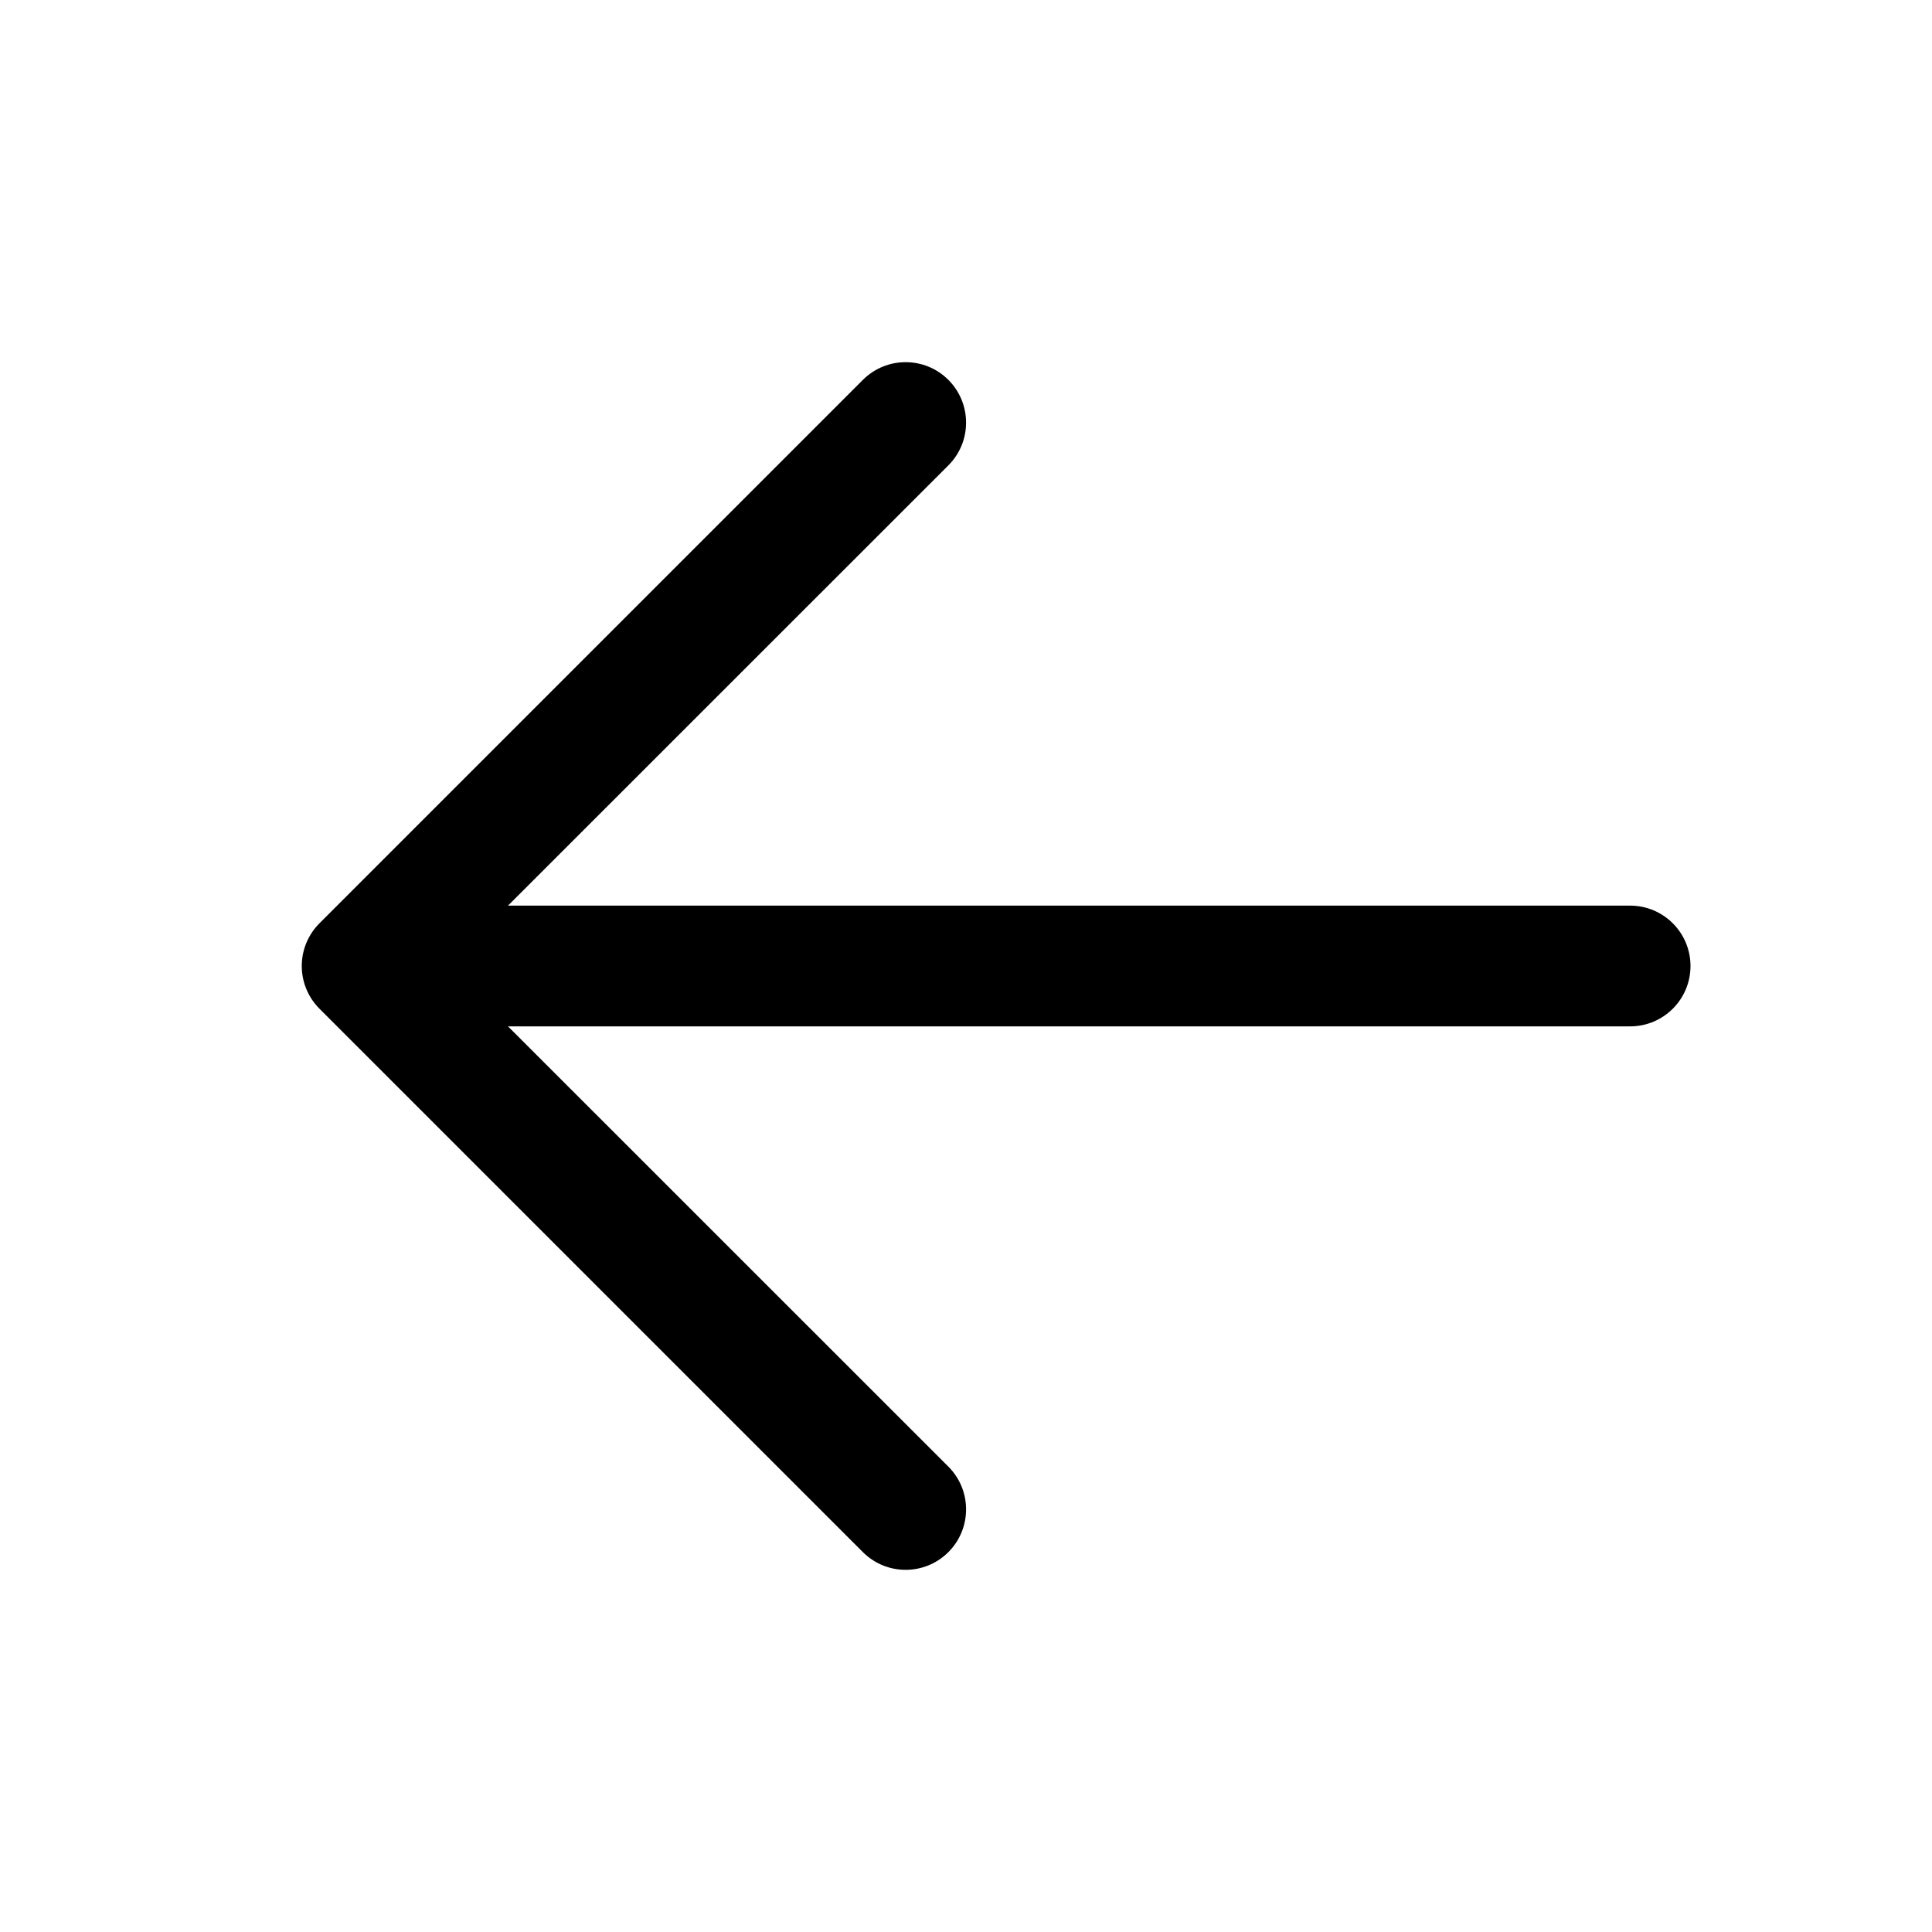
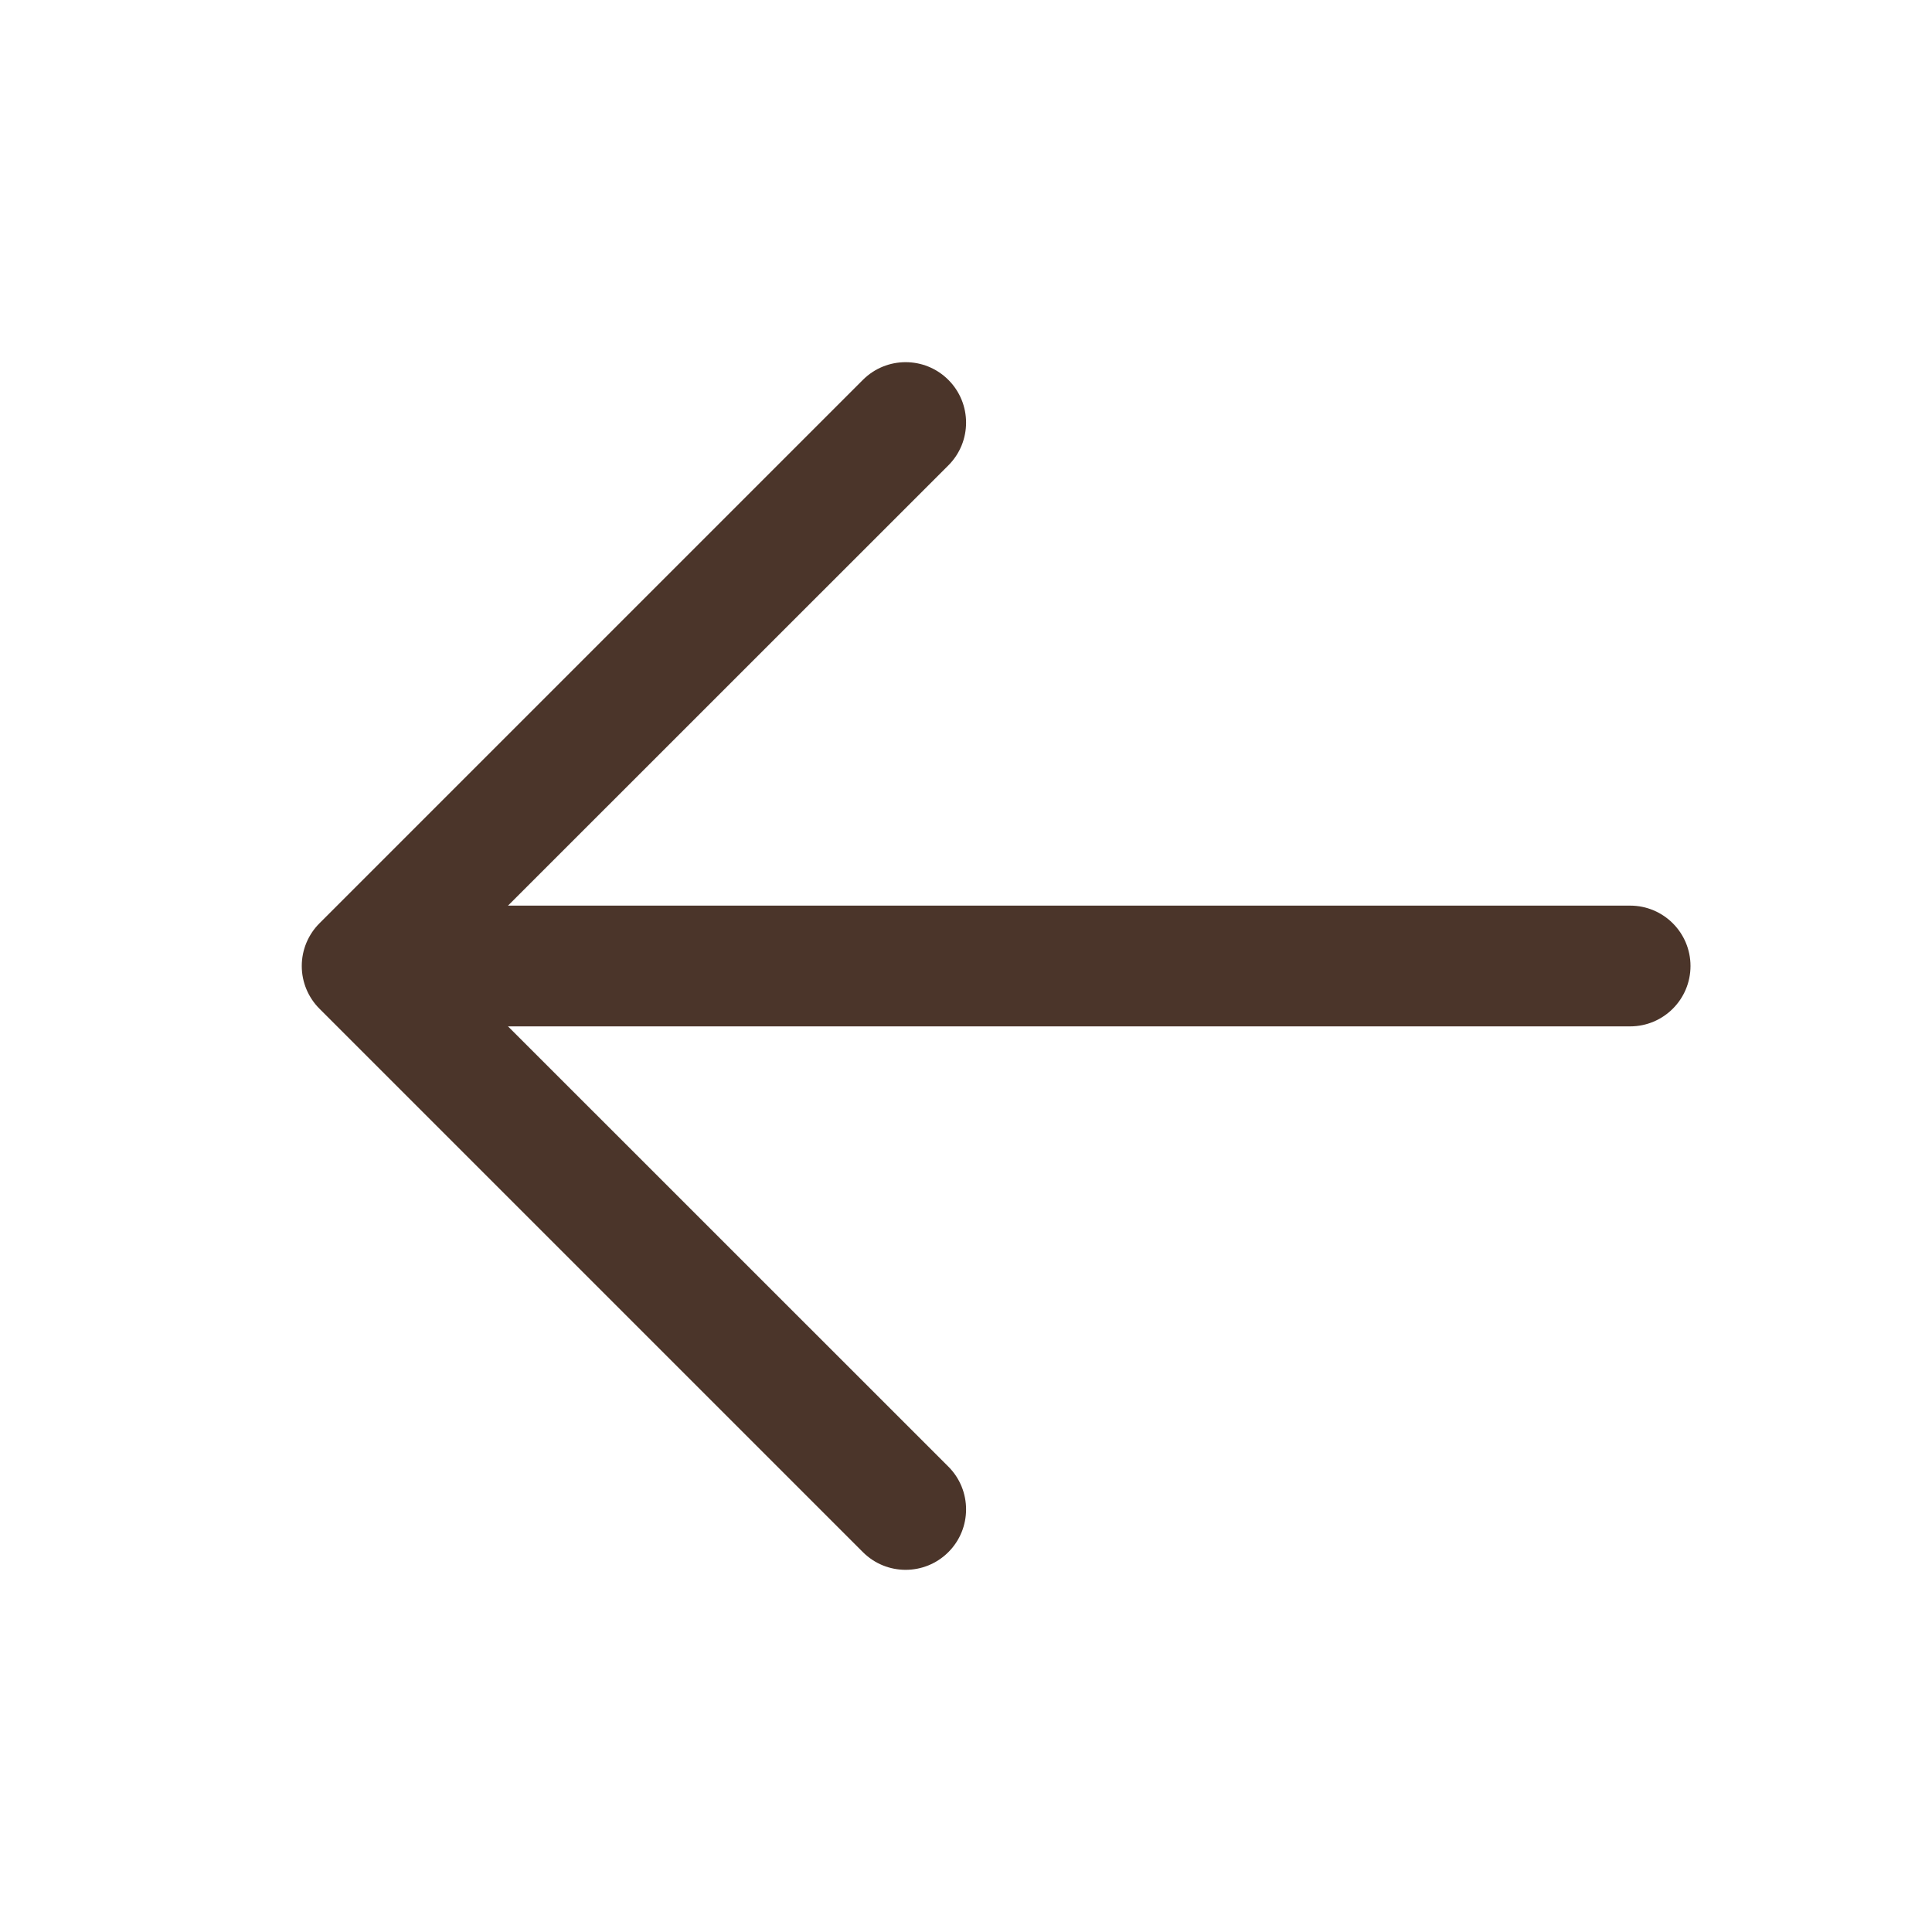
- <svg xmlns="http://www.w3.org/2000/svg" viewBox="0 0 1024 1024" fill="#000000">
+ <svg xmlns="http://www.w3.org/2000/svg" viewBox="0 0 1024 1024" fill="#4b352a">
  <g id="SVGRepo_bgCarrier" stroke-width="0" />
  <g id="SVGRepo_tracerCarrier" stroke-linecap="round" stroke-linejoin="round" />
  <g id="SVGRepo_iconCarrier">
-     <path fill="#000000" d="M224 480h640a32 32 0 1 1 0 64H224a32 32 0 0 1 0-64z" />
-     <path fill="#000000" d="m237.248 512 265.408 265.344a32 32 0 0 1-45.312 45.312l-288-288a32 32 0 0 1 0-45.312l288-288a32 32 0 1 1 45.312 45.312L237.248 512z" />
+     <path fill="#4b352a" d="M224 480h640a32 32 0 1 1 0 64H224a32 32 0 0 1 0-64z" />
+     <path fill="#4b352a" d="m237.248 512 265.408 265.344a32 32 0 0 1-45.312 45.312l-288-288a32 32 0 0 1 0-45.312l288-288a32 32 0 1 1 45.312 45.312L237.248 512z" />
  </g>
</svg>
